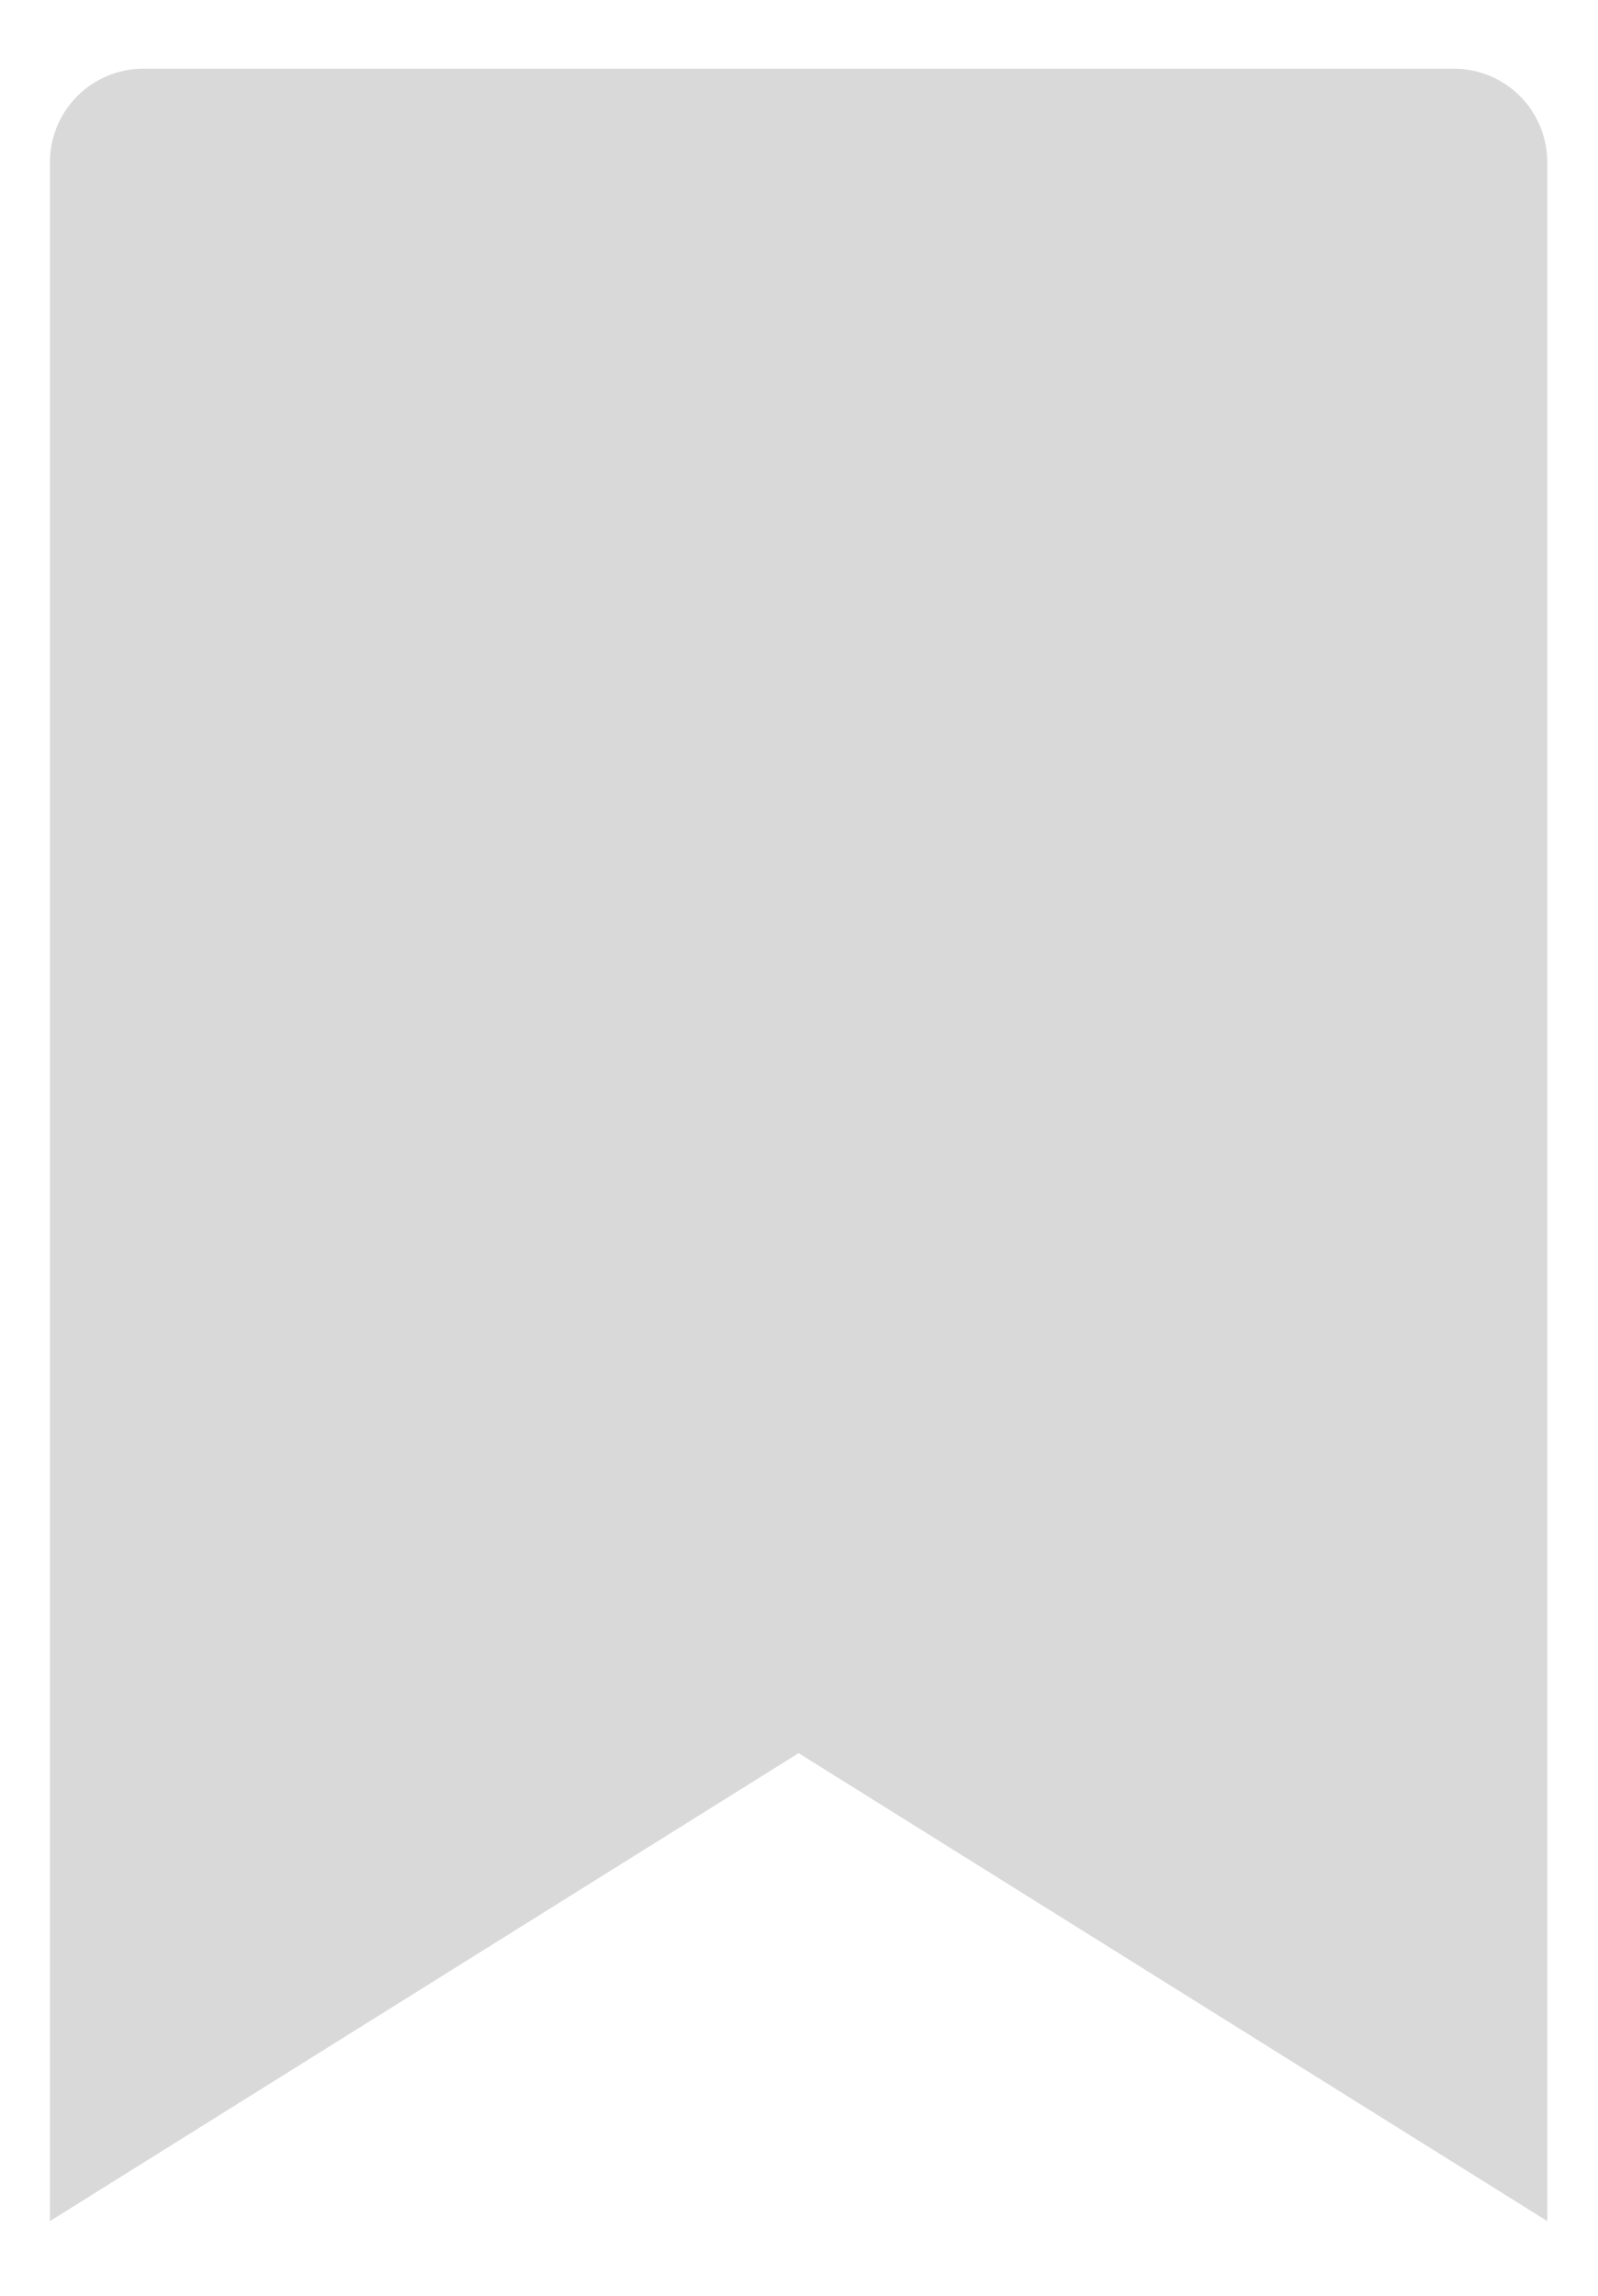
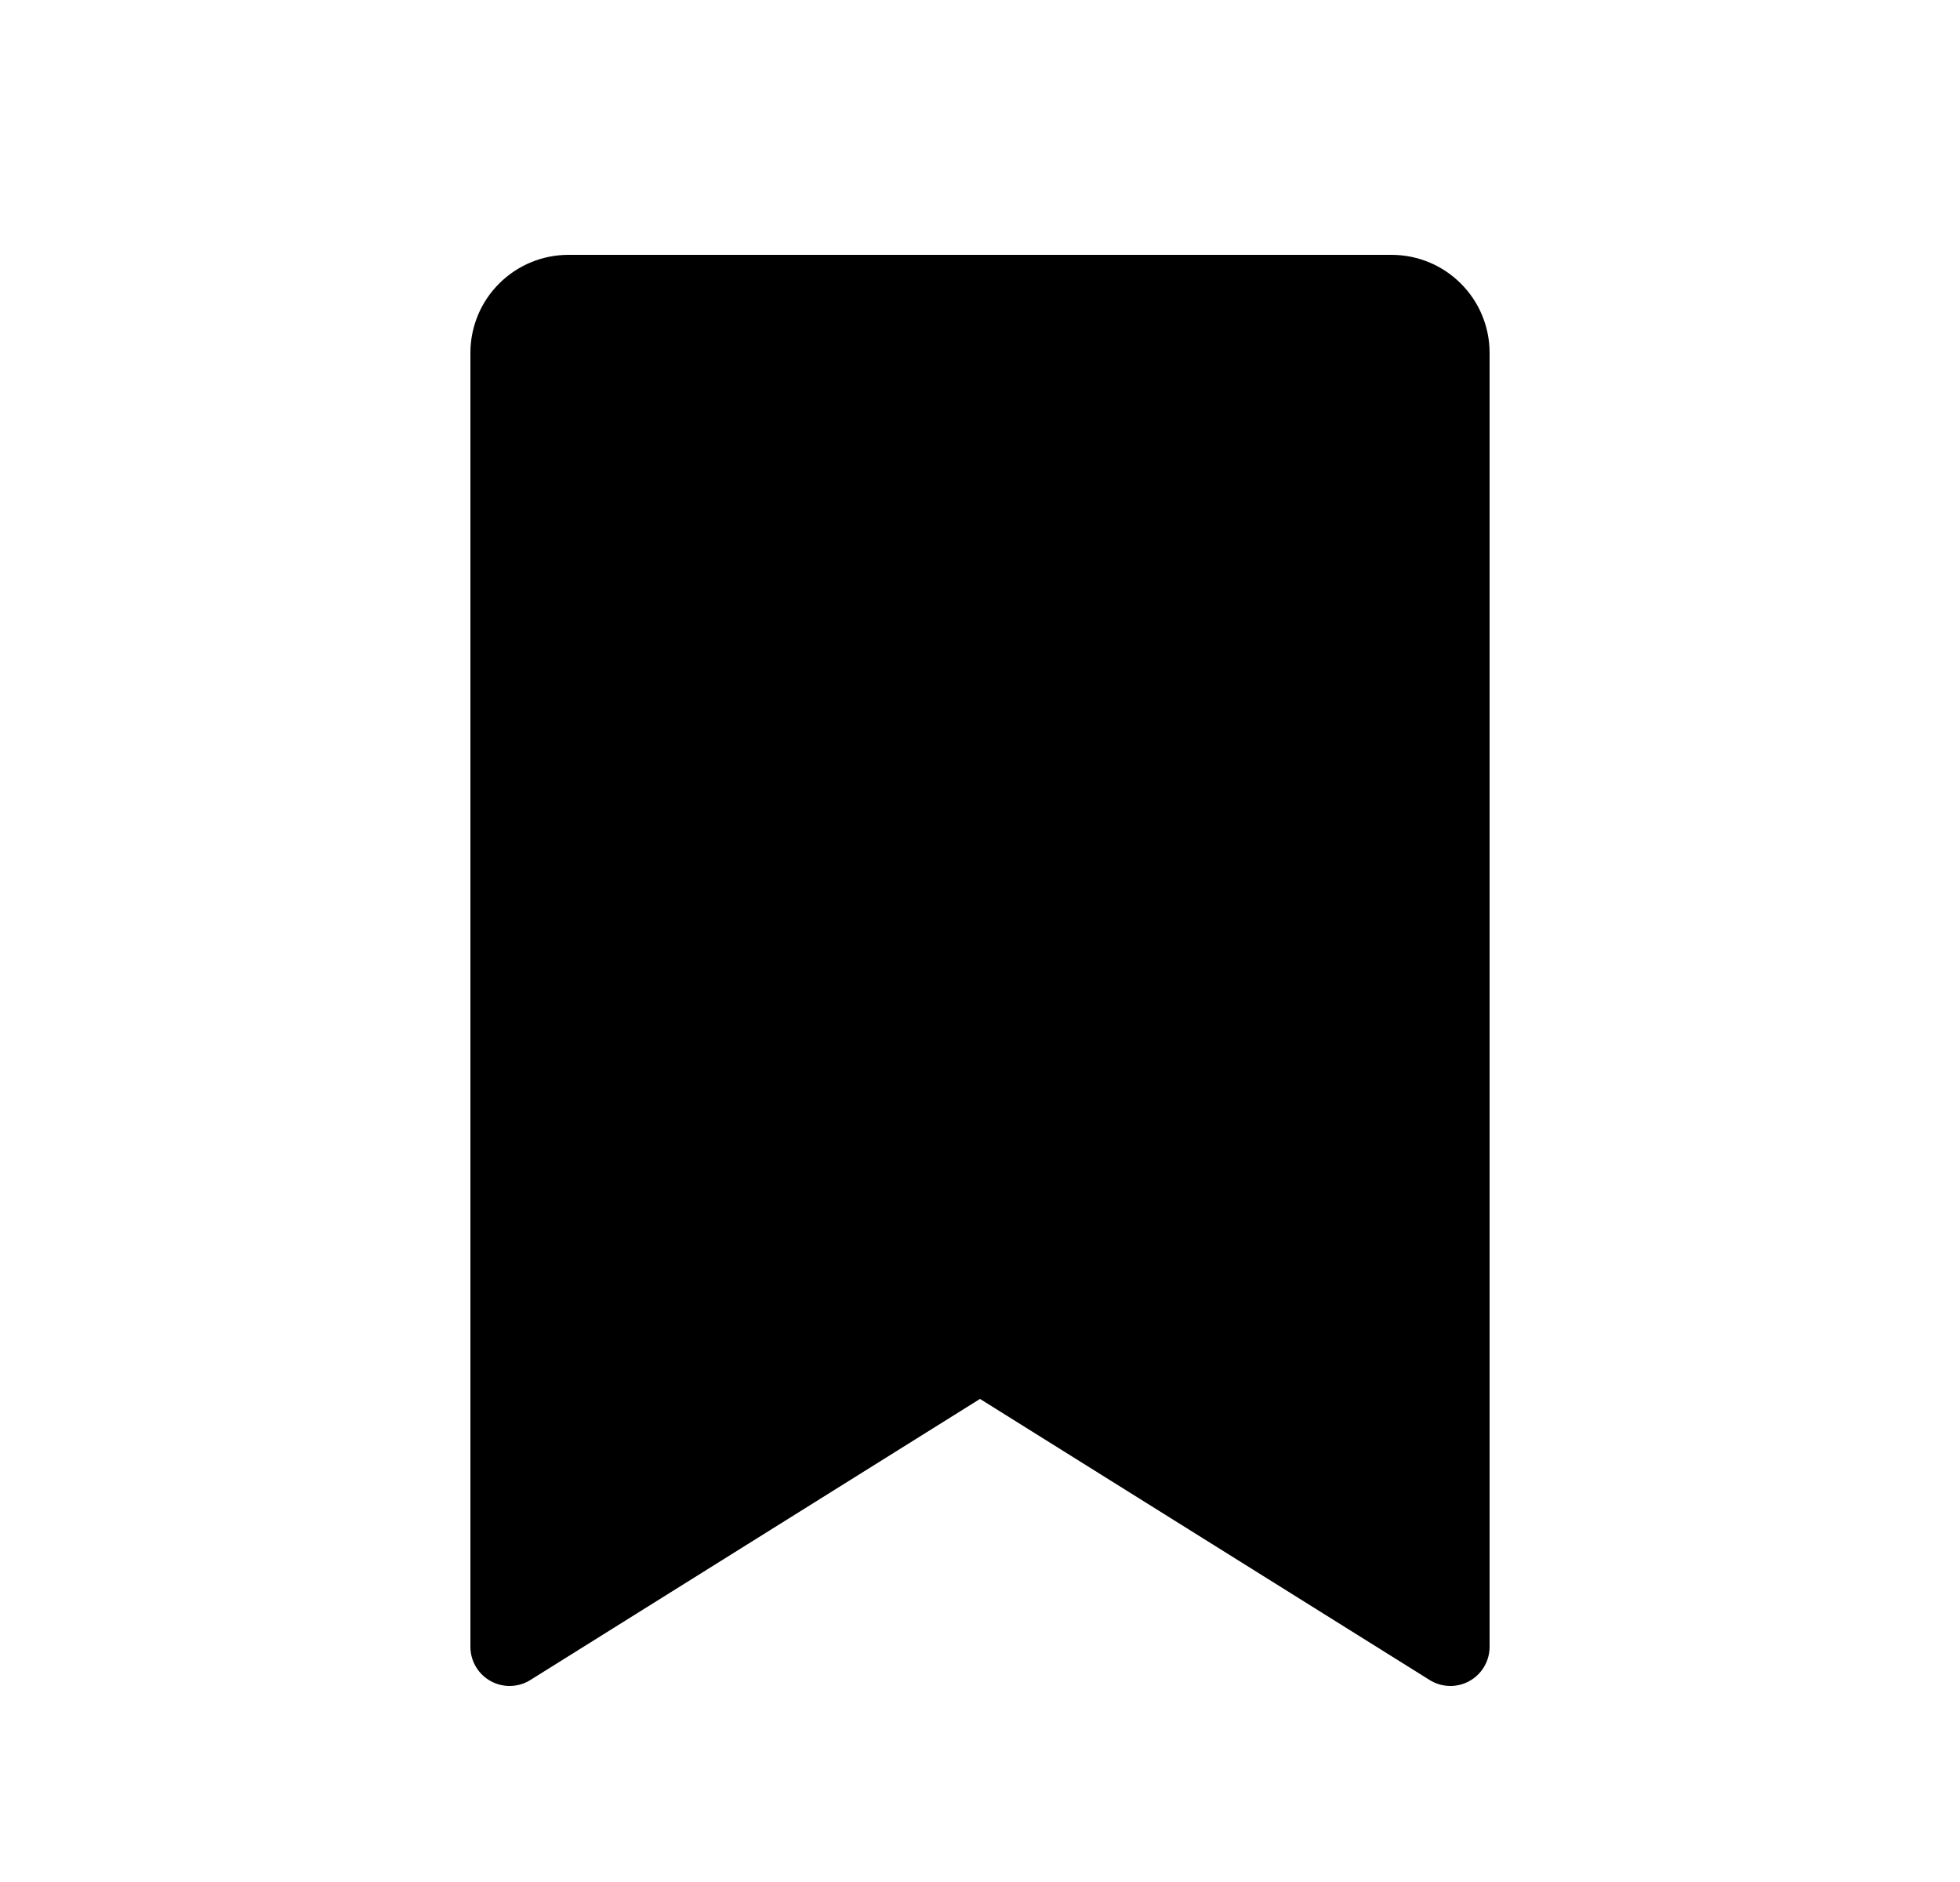
- <svg xmlns="http://www.w3.org/2000/svg" width="16" height="23" viewBox="0 0 16 23" fill="none">
-   <path d="M15.5 22.25L8 17.562L0.5 22.25V1.625C0.5 1.376 0.599 1.138 0.775 0.962C0.951 0.786 1.189 0.688 1.438 0.688H14.563C14.811 0.688 15.05 0.786 15.226 0.962C15.401 1.138 15.5 1.376 15.5 1.625V22.25Z" fill="#D9D9D9" />
+ <svg xmlns="http://www.w3.org/2000/svg" width="25" height="24" viewBox="0 0 25 24" fill="black">
+   <path d="M18.5 21L12.5 17.25L6.5 21V4.5C6.5 4.301 6.579 4.11 6.72 3.97C6.86 3.829 7.051 3.75 7.25 3.75H17.75C17.949 3.75 18.14 3.829 18.28 3.97C18.421 4.11 18.5 4.301 18.5 4.5V21Z" stroke="black" stroke-linecap="round" stroke-linejoin="round" />
</svg>
